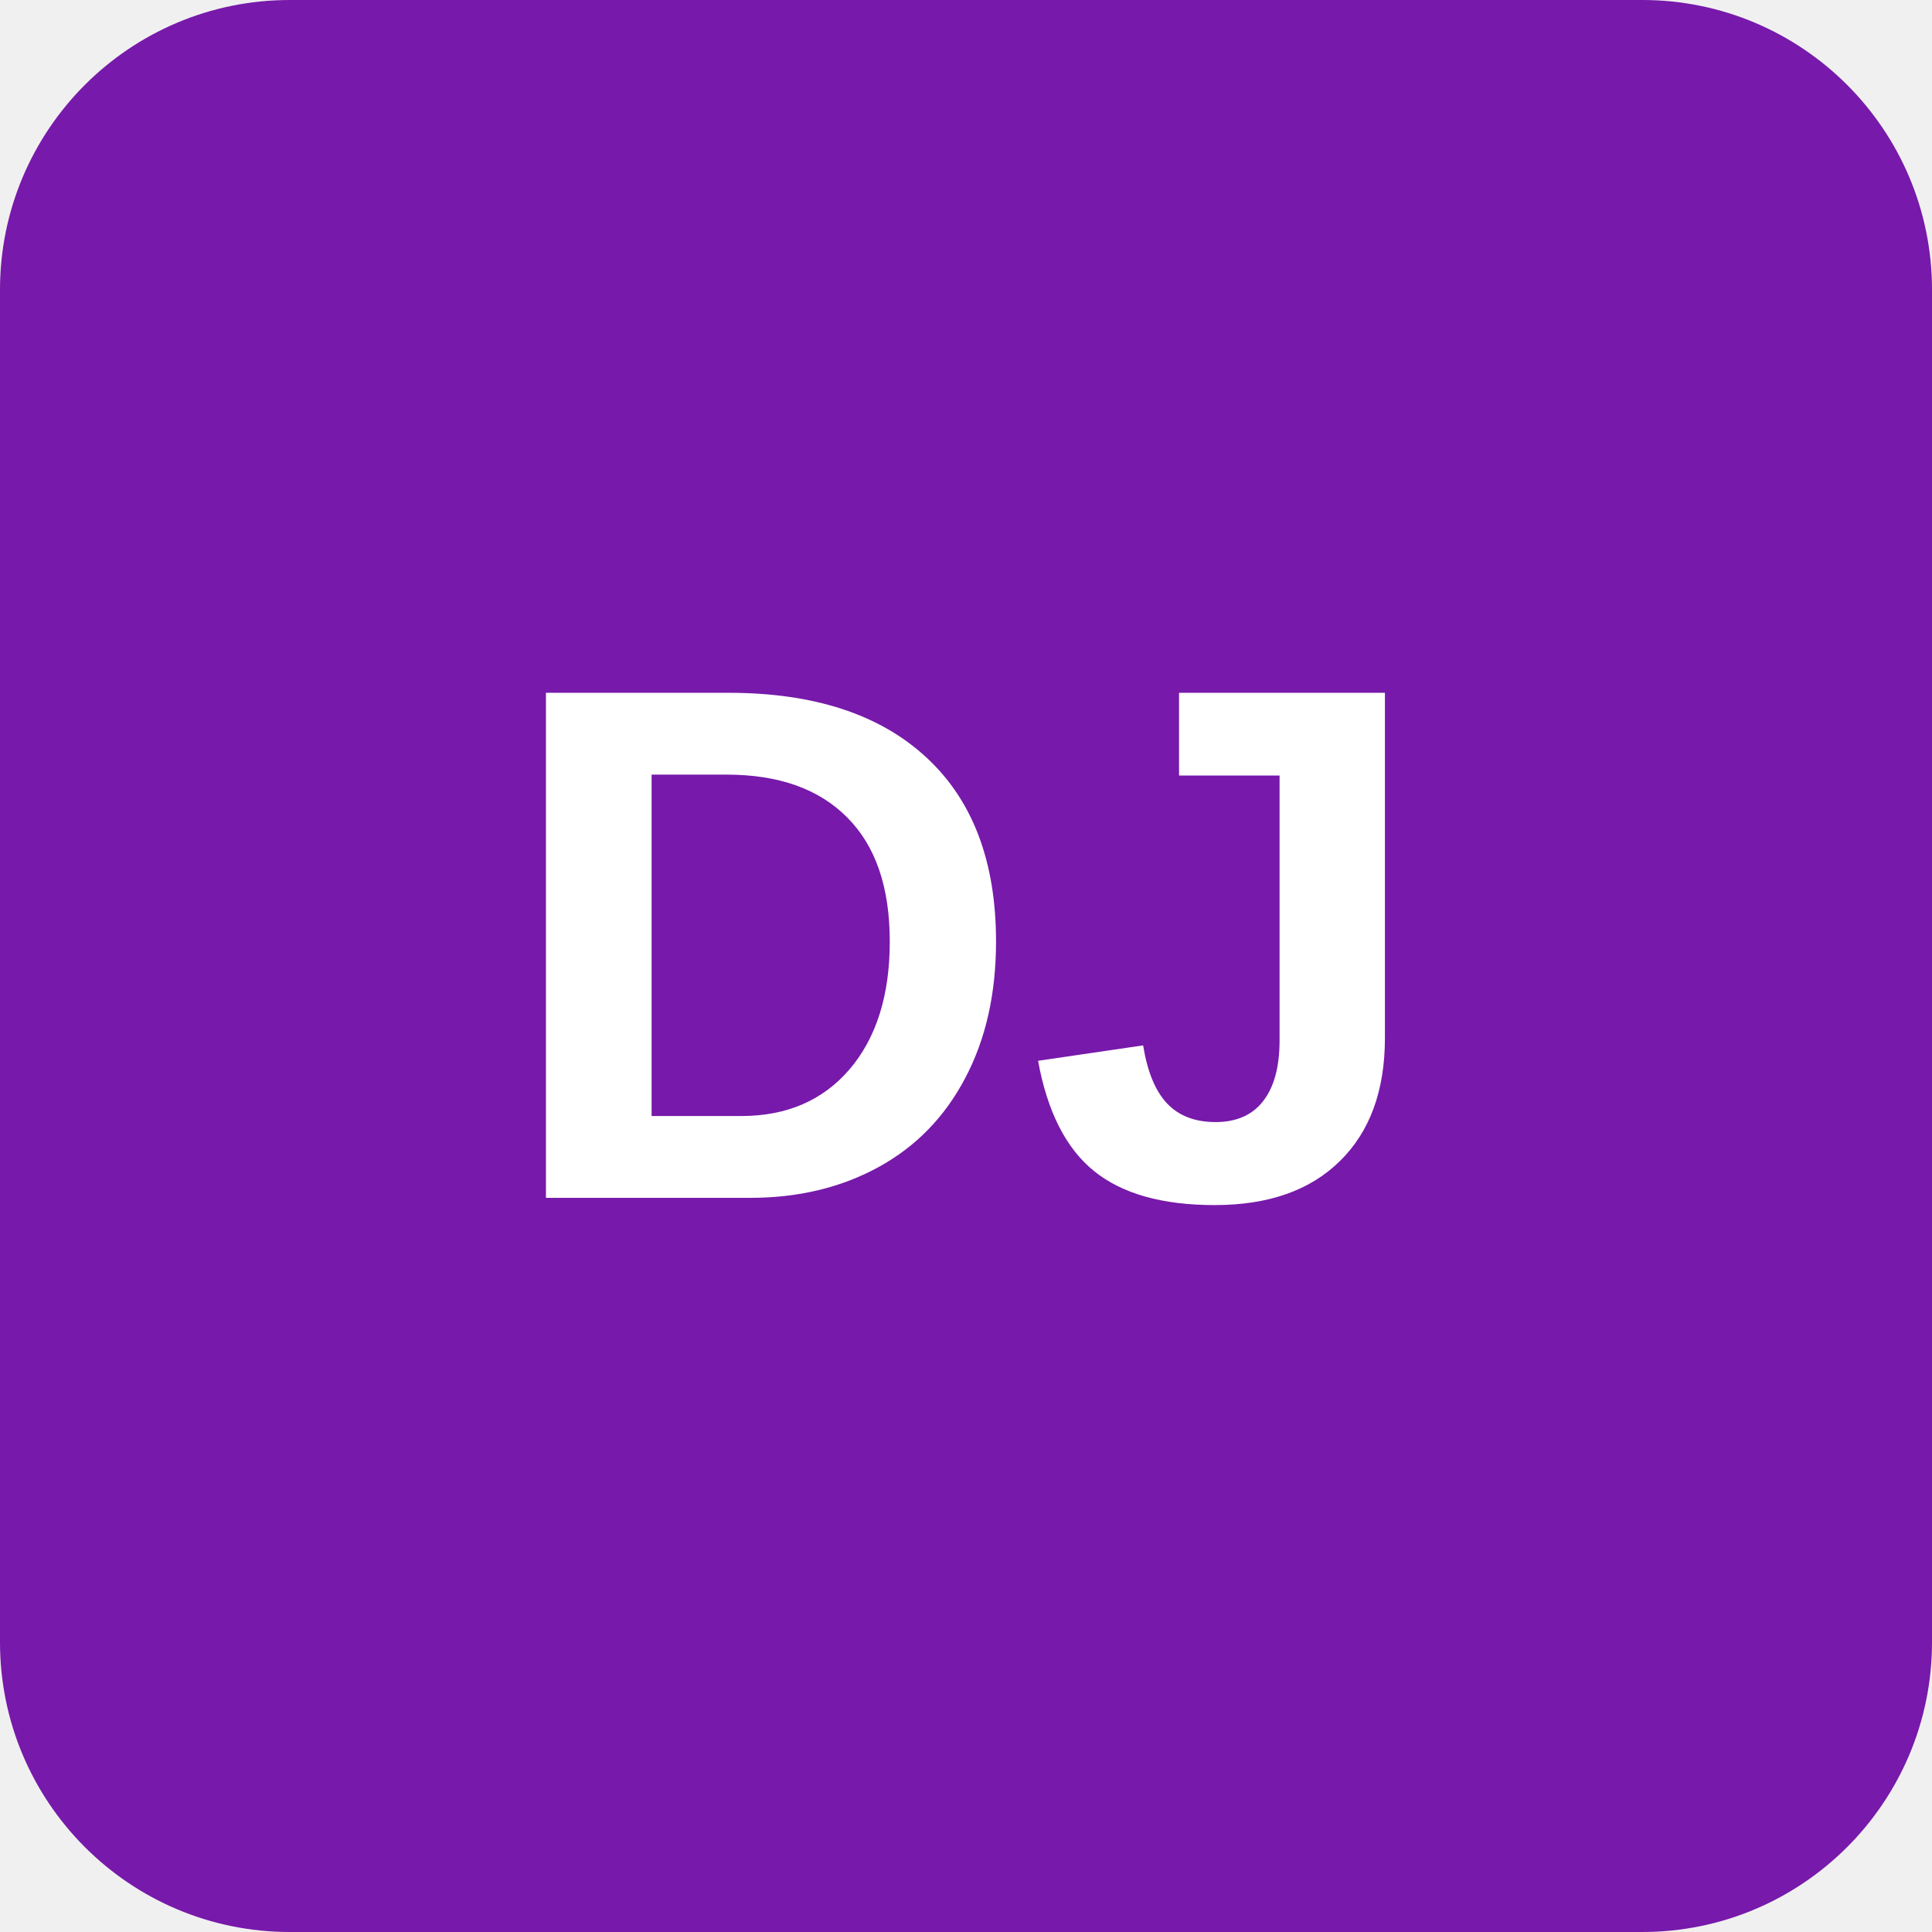
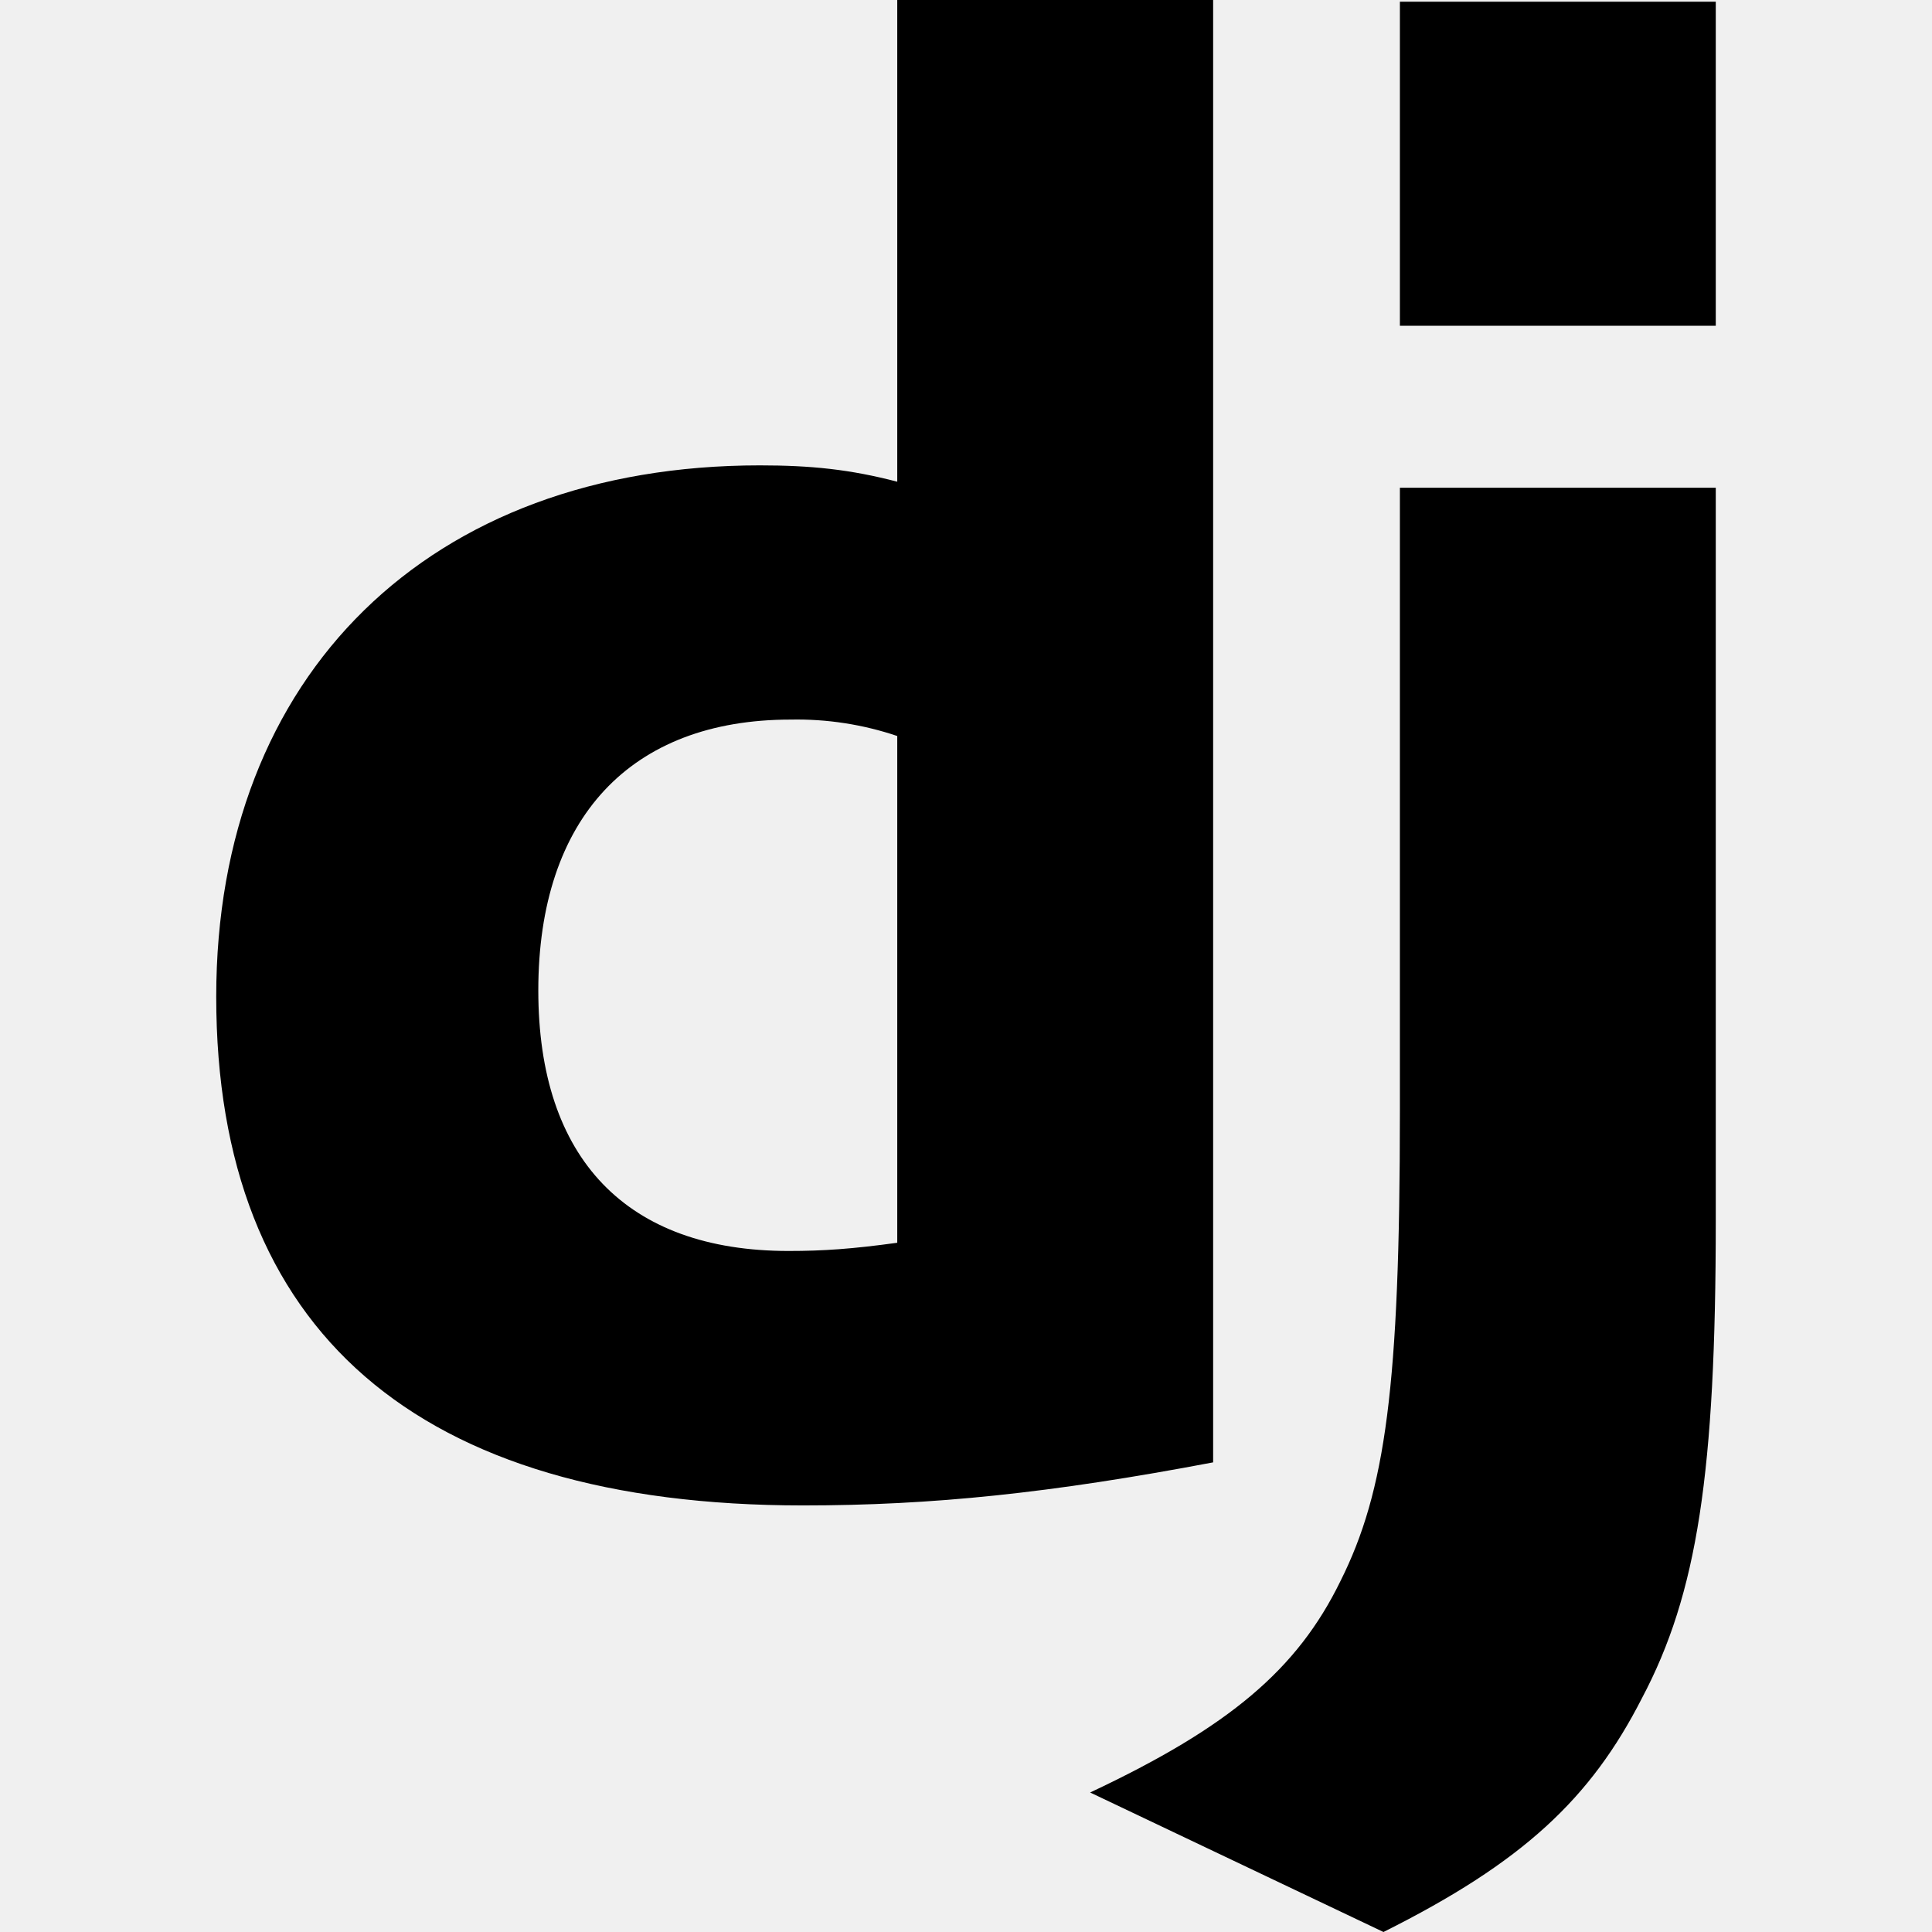
- <svg xmlns="http://www.w3.org/2000/svg" viewBox="0 0 100 100">
-   <rect width="100" height="100" rx="15" fill="#7719aa" />
-   <text x="50" y="62" font-family="Arial,sans-serif" font-size="38" font-weight="bold" fill="white" text-anchor="middle">DJ</text>
+ <svg xmlns="http://www.w3.org/2000/svg" role="img" viewBox="0 0 24 24">
+   <path d="M11.146 0h3.924v18.166c-2.013.382-3.491.535-5.096.535-4.791 0-7.288-2.166-7.288-6.32 0-4.002 2.65-6.6 6.753-6.6.637 0 1.121.05 1.707.203zm0 9.143a3.894 3.894 0 00-1.325-.204c-1.988 0-3.134 1.223-3.134 3.365 0 2.09 1.096 3.236 3.109 3.236.433 0 .79-.025 1.35-.102V9.142zM21.314 6.06v9.098c0 3.134-.229 4.638-.917 5.937-.637 1.249-1.478 2.039-3.211 2.905l-3.644-1.733c1.733-.815 2.574-1.53 3.109-2.625.561-1.121.739-2.421.739-5.835V6.059h3.924zM17.39.021h3.924v4.026H17.39z" />
</svg>
